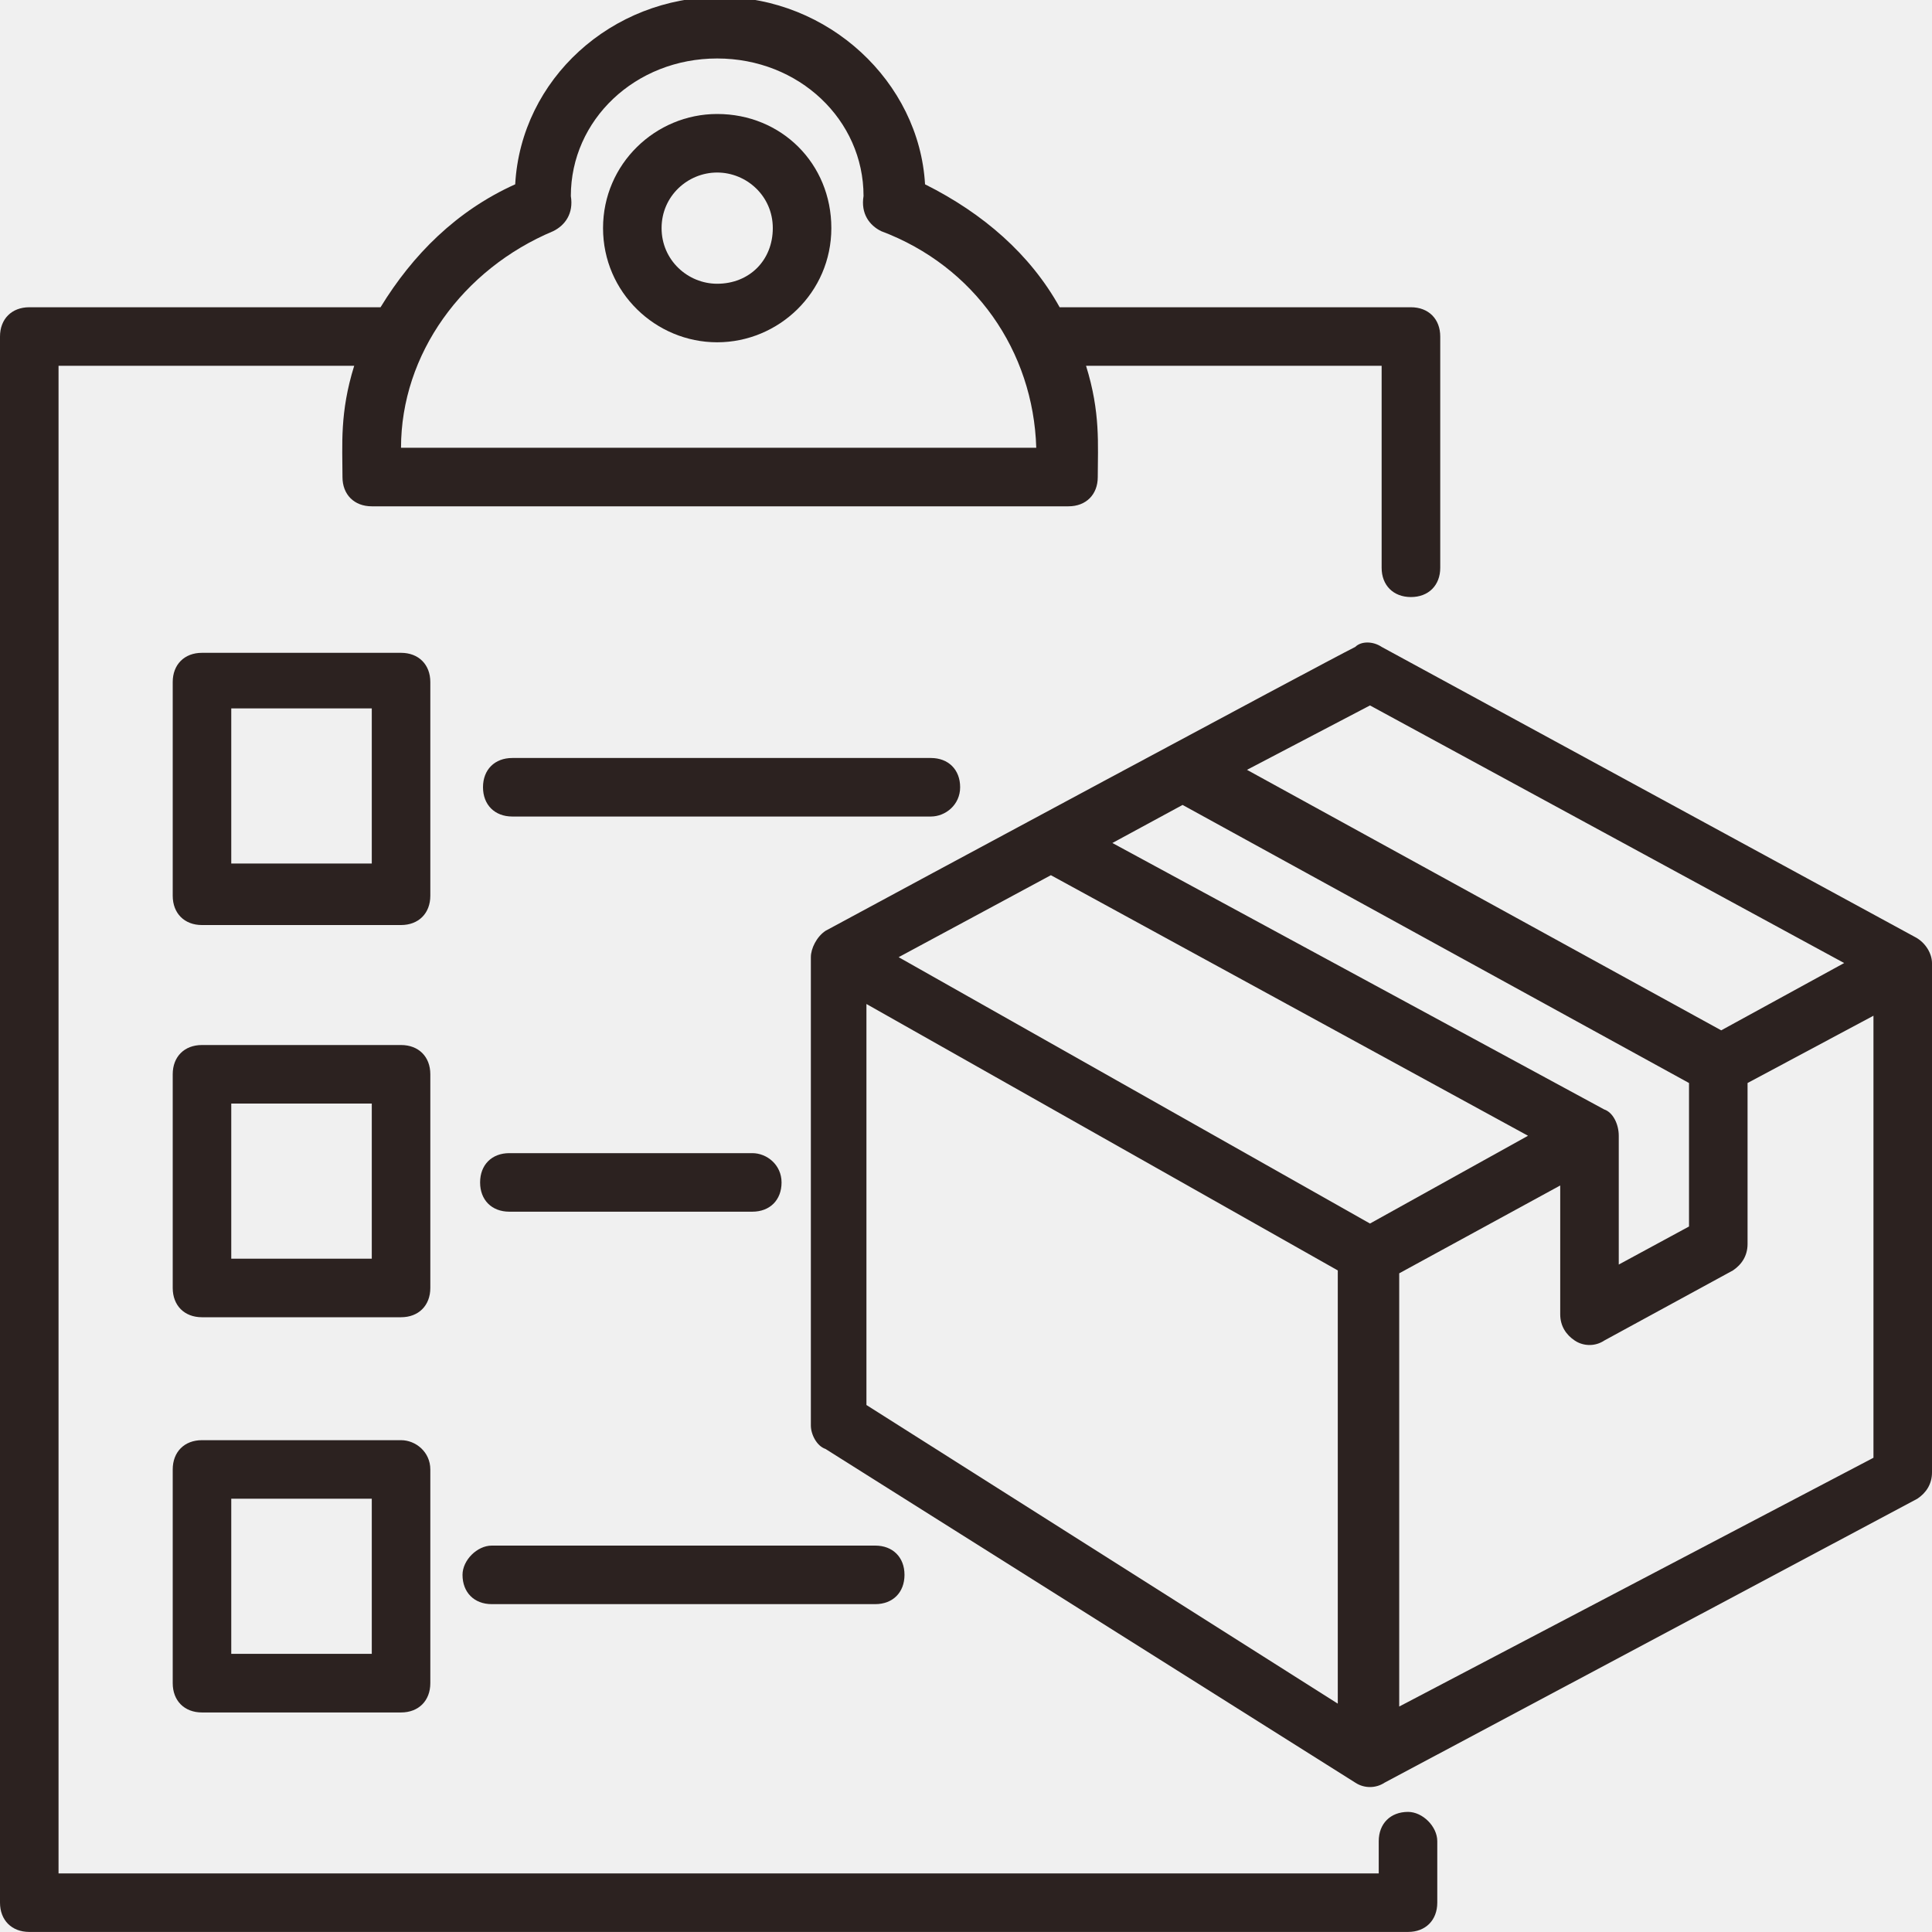
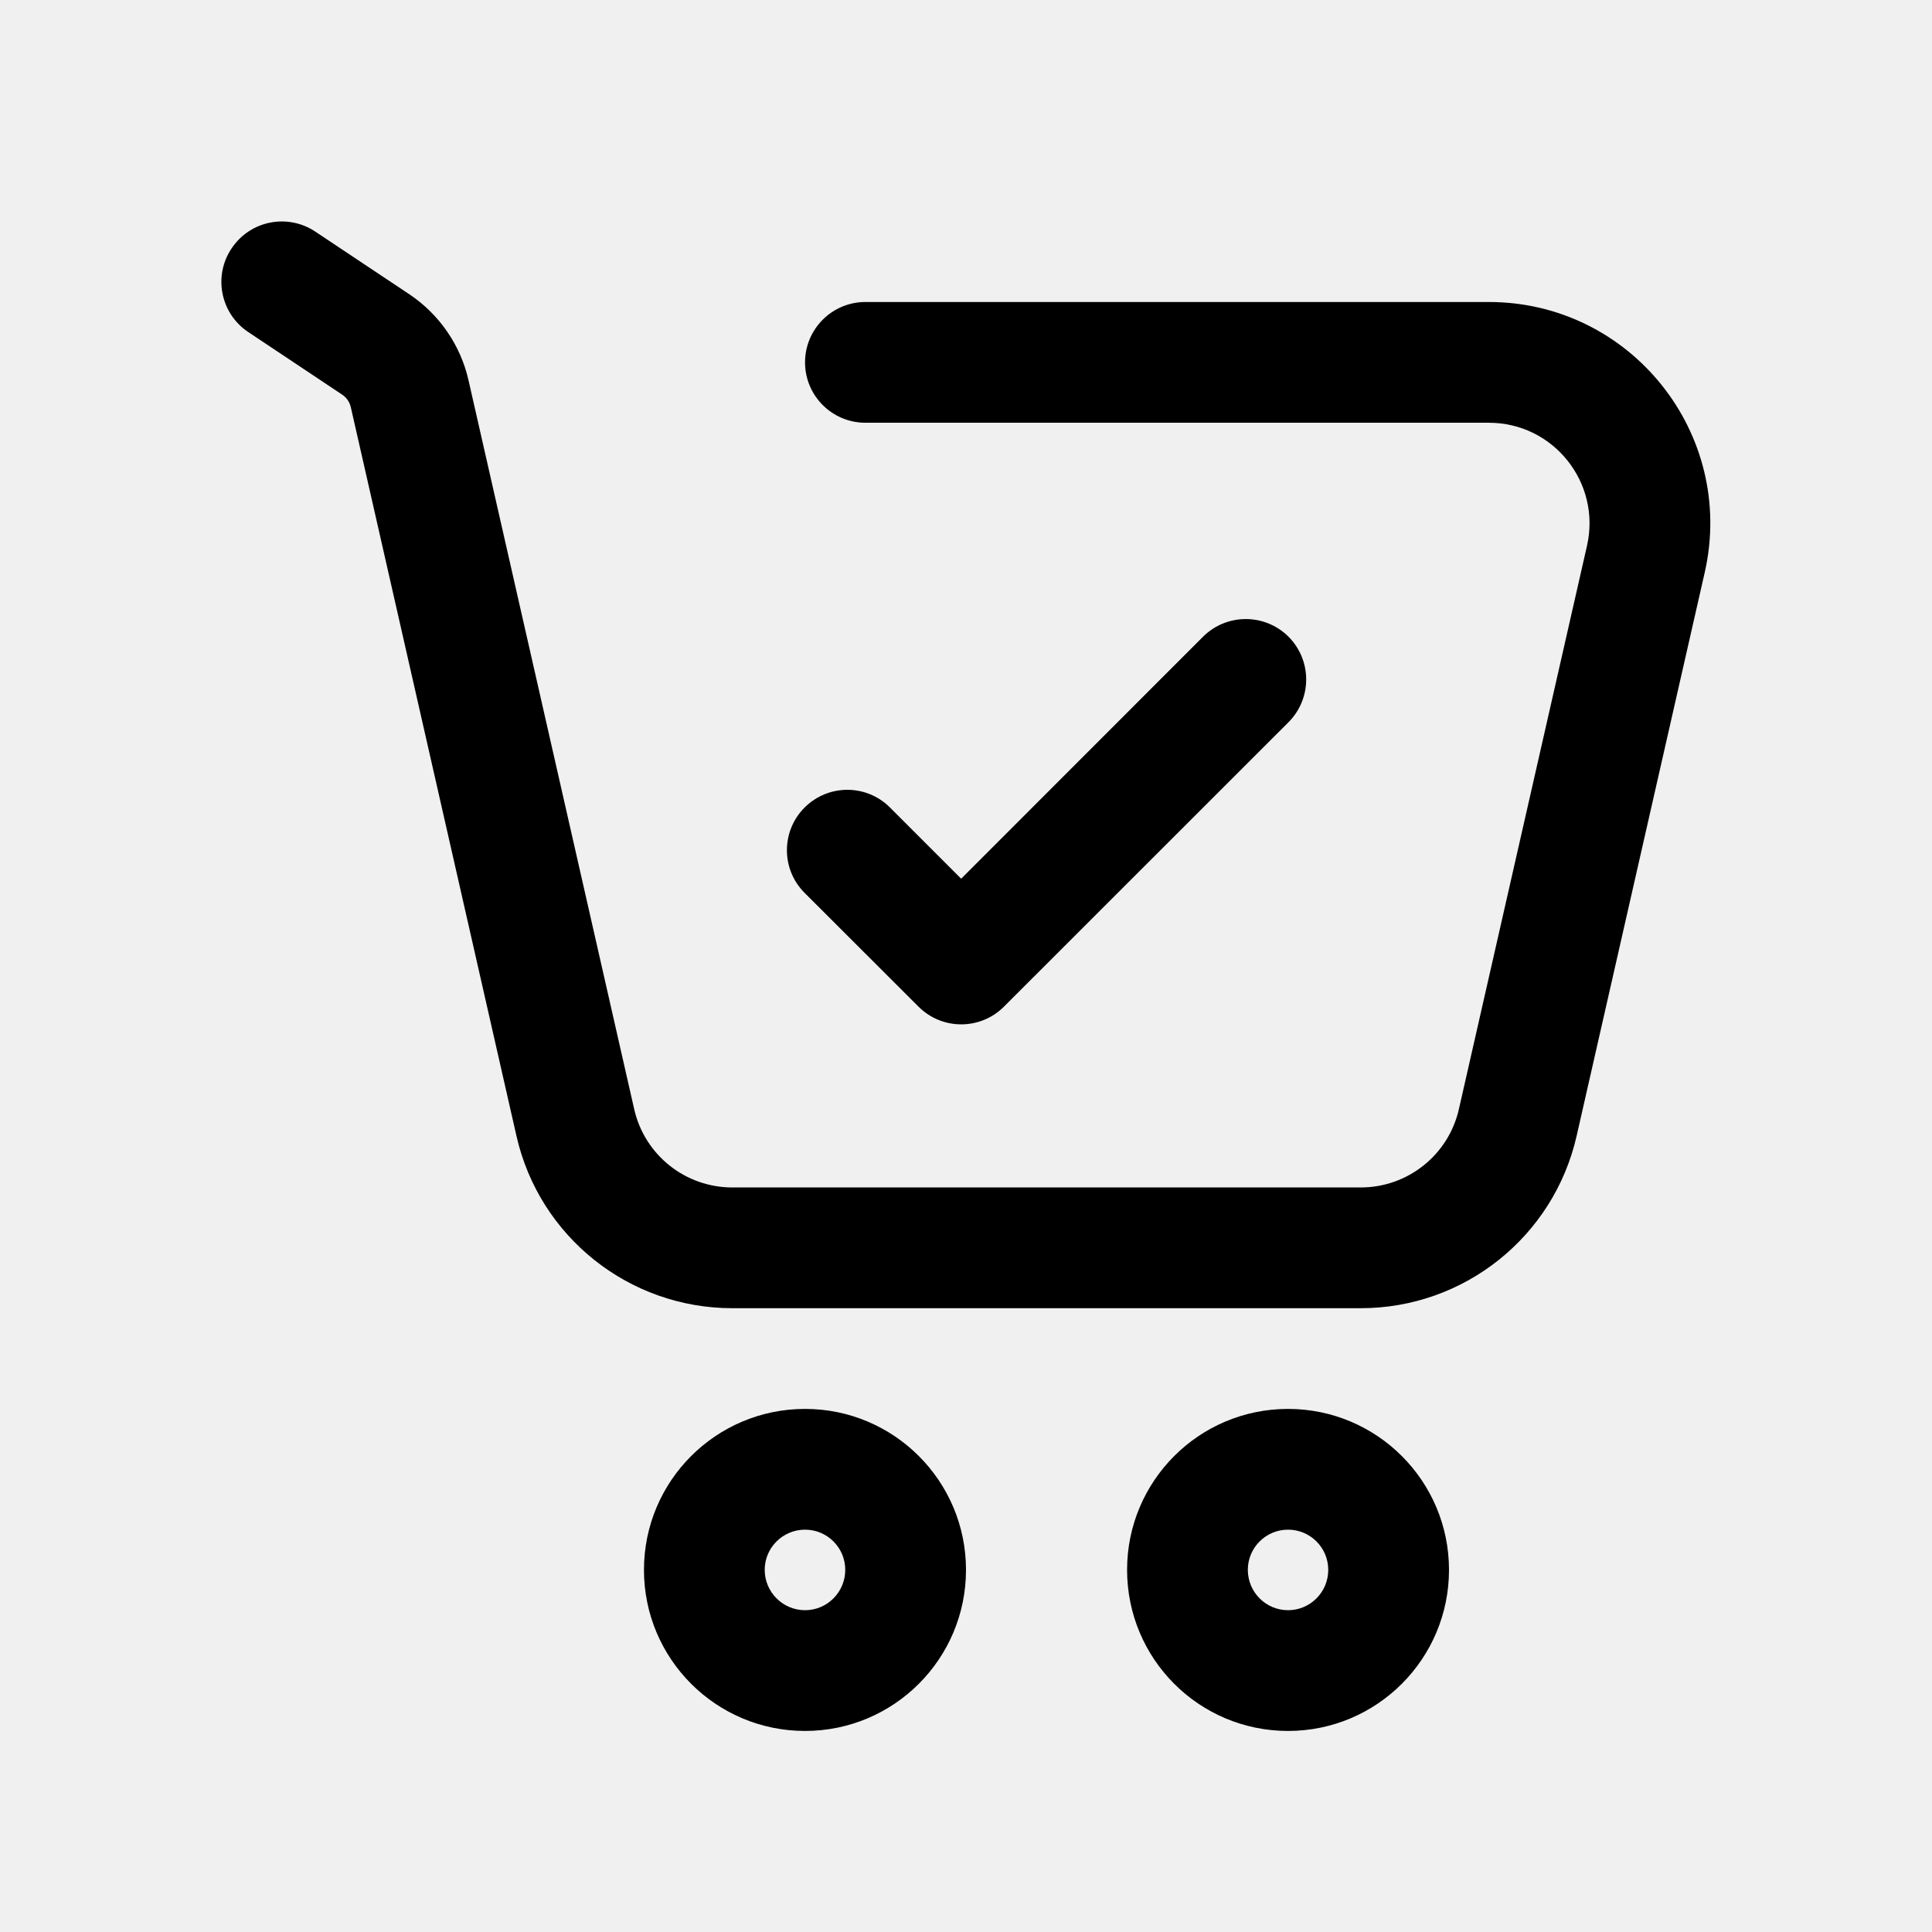
- <svg xmlns="http://www.w3.org/2000/svg" width="30" height="30" viewBox="0 0 30 30" fill="none">
-   <g clip-path="url(#clip0_410_456)">
-     <path d="M21.864 28.135C21.591 28.135 21.409 28.317 21.409 28.59V29.09H0.909V5.68H5.5C5.273 6.408 5.318 6.908 5.318 7.408C5.318 7.68 5.5 7.862 5.773 7.862H16.591C16.864 7.862 17.046 7.68 17.046 7.408C17.046 6.908 17.091 6.408 16.864 5.68H21.454V8.817C21.454 9.089 21.636 9.271 21.909 9.271C22.182 9.271 22.364 9.089 22.364 8.817V5.226C22.364 4.953 22.182 4.771 21.909 4.771H16.454C16 3.953 15.273 3.317 14.364 2.862C14.273 1.271 12.864 -0.047 11.182 -0.047C9.5 -0.047 8.091 1.226 8 2.862C7.091 3.271 6.409 3.953 5.909 4.771H0.455C0.182 4.771 0 4.953 0 5.226V29.544C0 29.817 0.182 29.999 0.455 29.999H21.864C22.136 29.999 22.318 29.817 22.318 29.544V28.59C22.318 28.362 22.091 28.135 21.864 28.135ZM8.591 3.589C8.773 3.499 8.909 3.317 8.864 3.044C8.864 1.862 9.864 0.908 11.136 0.908C12.409 0.908 13.409 1.862 13.409 3.044C13.364 3.317 13.5 3.499 13.682 3.589C15.136 4.135 16.046 5.453 16.091 6.953H6.227C6.227 5.499 7.182 4.18 8.591 3.589Z" fill="#2C2220" />
-     <path d="M11.136 5.315C12.091 5.315 12.909 4.542 12.909 3.542C12.909 2.542 12.136 1.77 11.136 1.77C10.182 1.77 9.364 2.542 9.364 3.542C9.364 4.542 10.182 5.315 11.136 5.315ZM11.136 2.679C11.591 2.679 12 3.042 12 3.542C12 4.042 11.636 4.406 11.136 4.406C10.682 4.406 10.273 4.042 10.273 3.542C10.273 3.042 10.682 2.679 11.136 2.679Z" fill="#2C2220" />
-     <path d="M6.682 10.591C6.682 10.319 6.5 10.137 6.227 10.137H3.136C2.863 10.137 2.682 10.319 2.682 10.591V13.909C2.682 14.182 2.863 14.364 3.136 14.364H6.227C6.5 14.364 6.682 14.182 6.682 13.909V10.591ZM5.773 13.409H3.591V11H5.773V13.409Z" fill="#2C2220" />
-     <path d="M6.682 16.681C6.682 16.408 6.5 16.227 6.227 16.227H3.136C2.863 16.227 2.682 16.408 2.682 16.681V19.999C2.682 20.272 2.863 20.454 3.136 20.454H6.227C6.5 20.454 6.682 20.272 6.682 19.999V16.681ZM5.773 19.545H3.591V17.136H5.773V19.545Z" fill="#2C2220" />
-     <path d="M6.227 22.363H3.136C2.863 22.363 2.682 22.545 2.682 22.818V26.136C2.682 26.409 2.863 26.591 3.136 26.591H6.227C6.5 26.591 6.682 26.409 6.682 26.136V22.818C6.682 22.545 6.454 22.363 6.227 22.363ZM5.773 25.681H3.591V23.272H5.773V25.681Z" fill="#2C2220" />
-     <path d="M29.727 14.545L21.454 10.045C21.318 9.954 21.136 9.954 21.045 10.045C20.5 10.318 13.909 13.863 12.818 14.454C12.682 14.545 12.591 14.727 12.591 14.863V22.136C12.591 22.272 12.682 22.454 12.818 22.499L21.045 27.681C21.182 27.772 21.363 27.772 21.5 27.681L29.773 23.272C29.909 23.181 30 23.045 30 22.863V14.954C30 14.818 29.909 14.636 29.727 14.545ZM21.273 10.954L28.636 14.954L26.727 15.999L19.363 11.954L21.273 10.954ZM24.909 17.227L17.273 13.09L18.363 12.499L26.227 16.817V19.045L25.136 19.636V17.636C25.136 17.454 25.045 17.272 24.909 17.227ZM16.318 13.59L23.727 17.636L21.273 18.999L13.954 14.863L16.318 13.59ZM13.454 21.817V15.59L20.773 19.727V26.454L13.454 21.817ZM21.727 26.499V19.772L24.227 18.408V20.408C24.227 20.59 24.318 20.727 24.454 20.817C24.591 20.908 24.773 20.908 24.909 20.817L26.909 19.727C27.045 19.636 27.136 19.499 27.136 19.317V16.817L29.091 15.772V22.636L21.727 26.499Z" fill="#2C2220" />
-     <path d="M14.909 12.224C14.909 11.951 14.727 11.77 14.454 11.77H7.955C7.682 11.77 7.5 11.951 7.5 12.224C7.5 12.497 7.682 12.679 7.955 12.679H14.454C14.682 12.679 14.909 12.497 14.909 12.224Z" fill="#2C2220" />
-     <path d="M11.682 17.906H7.909C7.636 17.906 7.455 18.088 7.455 18.361C7.455 18.634 7.636 18.815 7.909 18.815H11.682C11.955 18.815 12.136 18.634 12.136 18.361C12.136 18.088 11.909 17.906 11.682 17.906Z" fill="#2C2220" />
-     <path d="M7.182 24.454C7.182 24.727 7.363 24.909 7.636 24.909H13.591C13.864 24.909 14.045 24.727 14.045 24.454C14.045 24.182 13.864 24 13.591 24H7.636C7.409 24 7.182 24.227 7.182 24.454Z" fill="#2C2220" />
-   </g>
-   <defs>
-     <clipPath id="clip0_410_456">
-       <rect width="30" height="30" fill="white" />
-     </clipPath>
-   </defs>
+ <svg xmlns="http://www.w3.org/2000/svg" width="16" height="16" viewBox="0 0 16 16" fill="none">
+   <path fill-rule="evenodd" clip-rule="evenodd" d="M10.667 13.335C10.851 13.335 11 13.185 11 13.001C11 12.817 10.851 12.668 10.667 12.668C10.483 12.668 10.334 12.817 10.334 13.001C10.334 13.185 10.483 13.335 10.667 13.335ZM10.667 14.335C11.403 14.335 12 13.738 12 13.001C12 12.265 11.403 11.668 10.667 11.668C9.93 11.668 9.334 12.265 9.334 13.001C9.334 13.738 9.93 14.335 10.667 14.335Z" fill="black" />
+   <path fill-rule="evenodd" clip-rule="evenodd" d="M6.667 13.335C6.851 13.335 7 13.185 7 13.001C7 12.817 6.851 12.668 6.667 12.668C6.483 12.668 6.333 12.817 6.333 13.001C6.333 13.185 6.483 13.335 6.667 13.335ZM6.667 14.335C7.403 14.335 8 13.738 8 13.001C8 12.265 7.403 11.668 6.667 11.668C5.93 11.668 5.333 12.265 5.333 13.001C5.333 13.738 5.93 14.335 6.667 14.335Z" fill="black" />
+   <path fill-rule="evenodd" clip-rule="evenodd" d="M1.918 2.057C2.071 1.827 2.381 1.765 2.611 1.918L3.39 2.437C3.638 2.603 3.814 2.858 3.88 3.149L5.252 9.185C5.338 9.565 5.675 9.834 6.065 9.834H11.269C11.658 9.834 11.996 9.565 12.082 9.185L13.143 4.519C13.261 3.997 12.865 3.501 12.33 3.501H7.167C6.891 3.501 6.667 3.277 6.667 3.001C6.667 2.725 6.891 2.501 7.167 2.501H12.33C13.506 2.501 14.378 3.593 14.118 4.74L13.057 9.407C12.867 10.242 12.125 10.834 11.269 10.834H6.065C5.209 10.834 4.466 10.242 4.277 9.407L2.905 3.371C2.895 3.329 2.87 3.293 2.835 3.269L2.056 2.75C1.826 2.597 1.764 2.286 1.918 2.057Z" fill="black" />
+   <path fill-rule="evenodd" clip-rule="evenodd" d="M6.663 6.688C6.859 6.492 7.175 6.492 7.37 6.687L7.96 7.277L9.963 5.273C10.159 5.078 10.475 5.078 10.671 5.273C10.866 5.469 10.866 5.785 10.671 5.981L8.314 8.337C8.119 8.532 7.802 8.532 7.607 8.337L6.664 7.395C6.468 7.2 6.468 6.883 6.663 6.688Z" fill="black" />
</svg>
